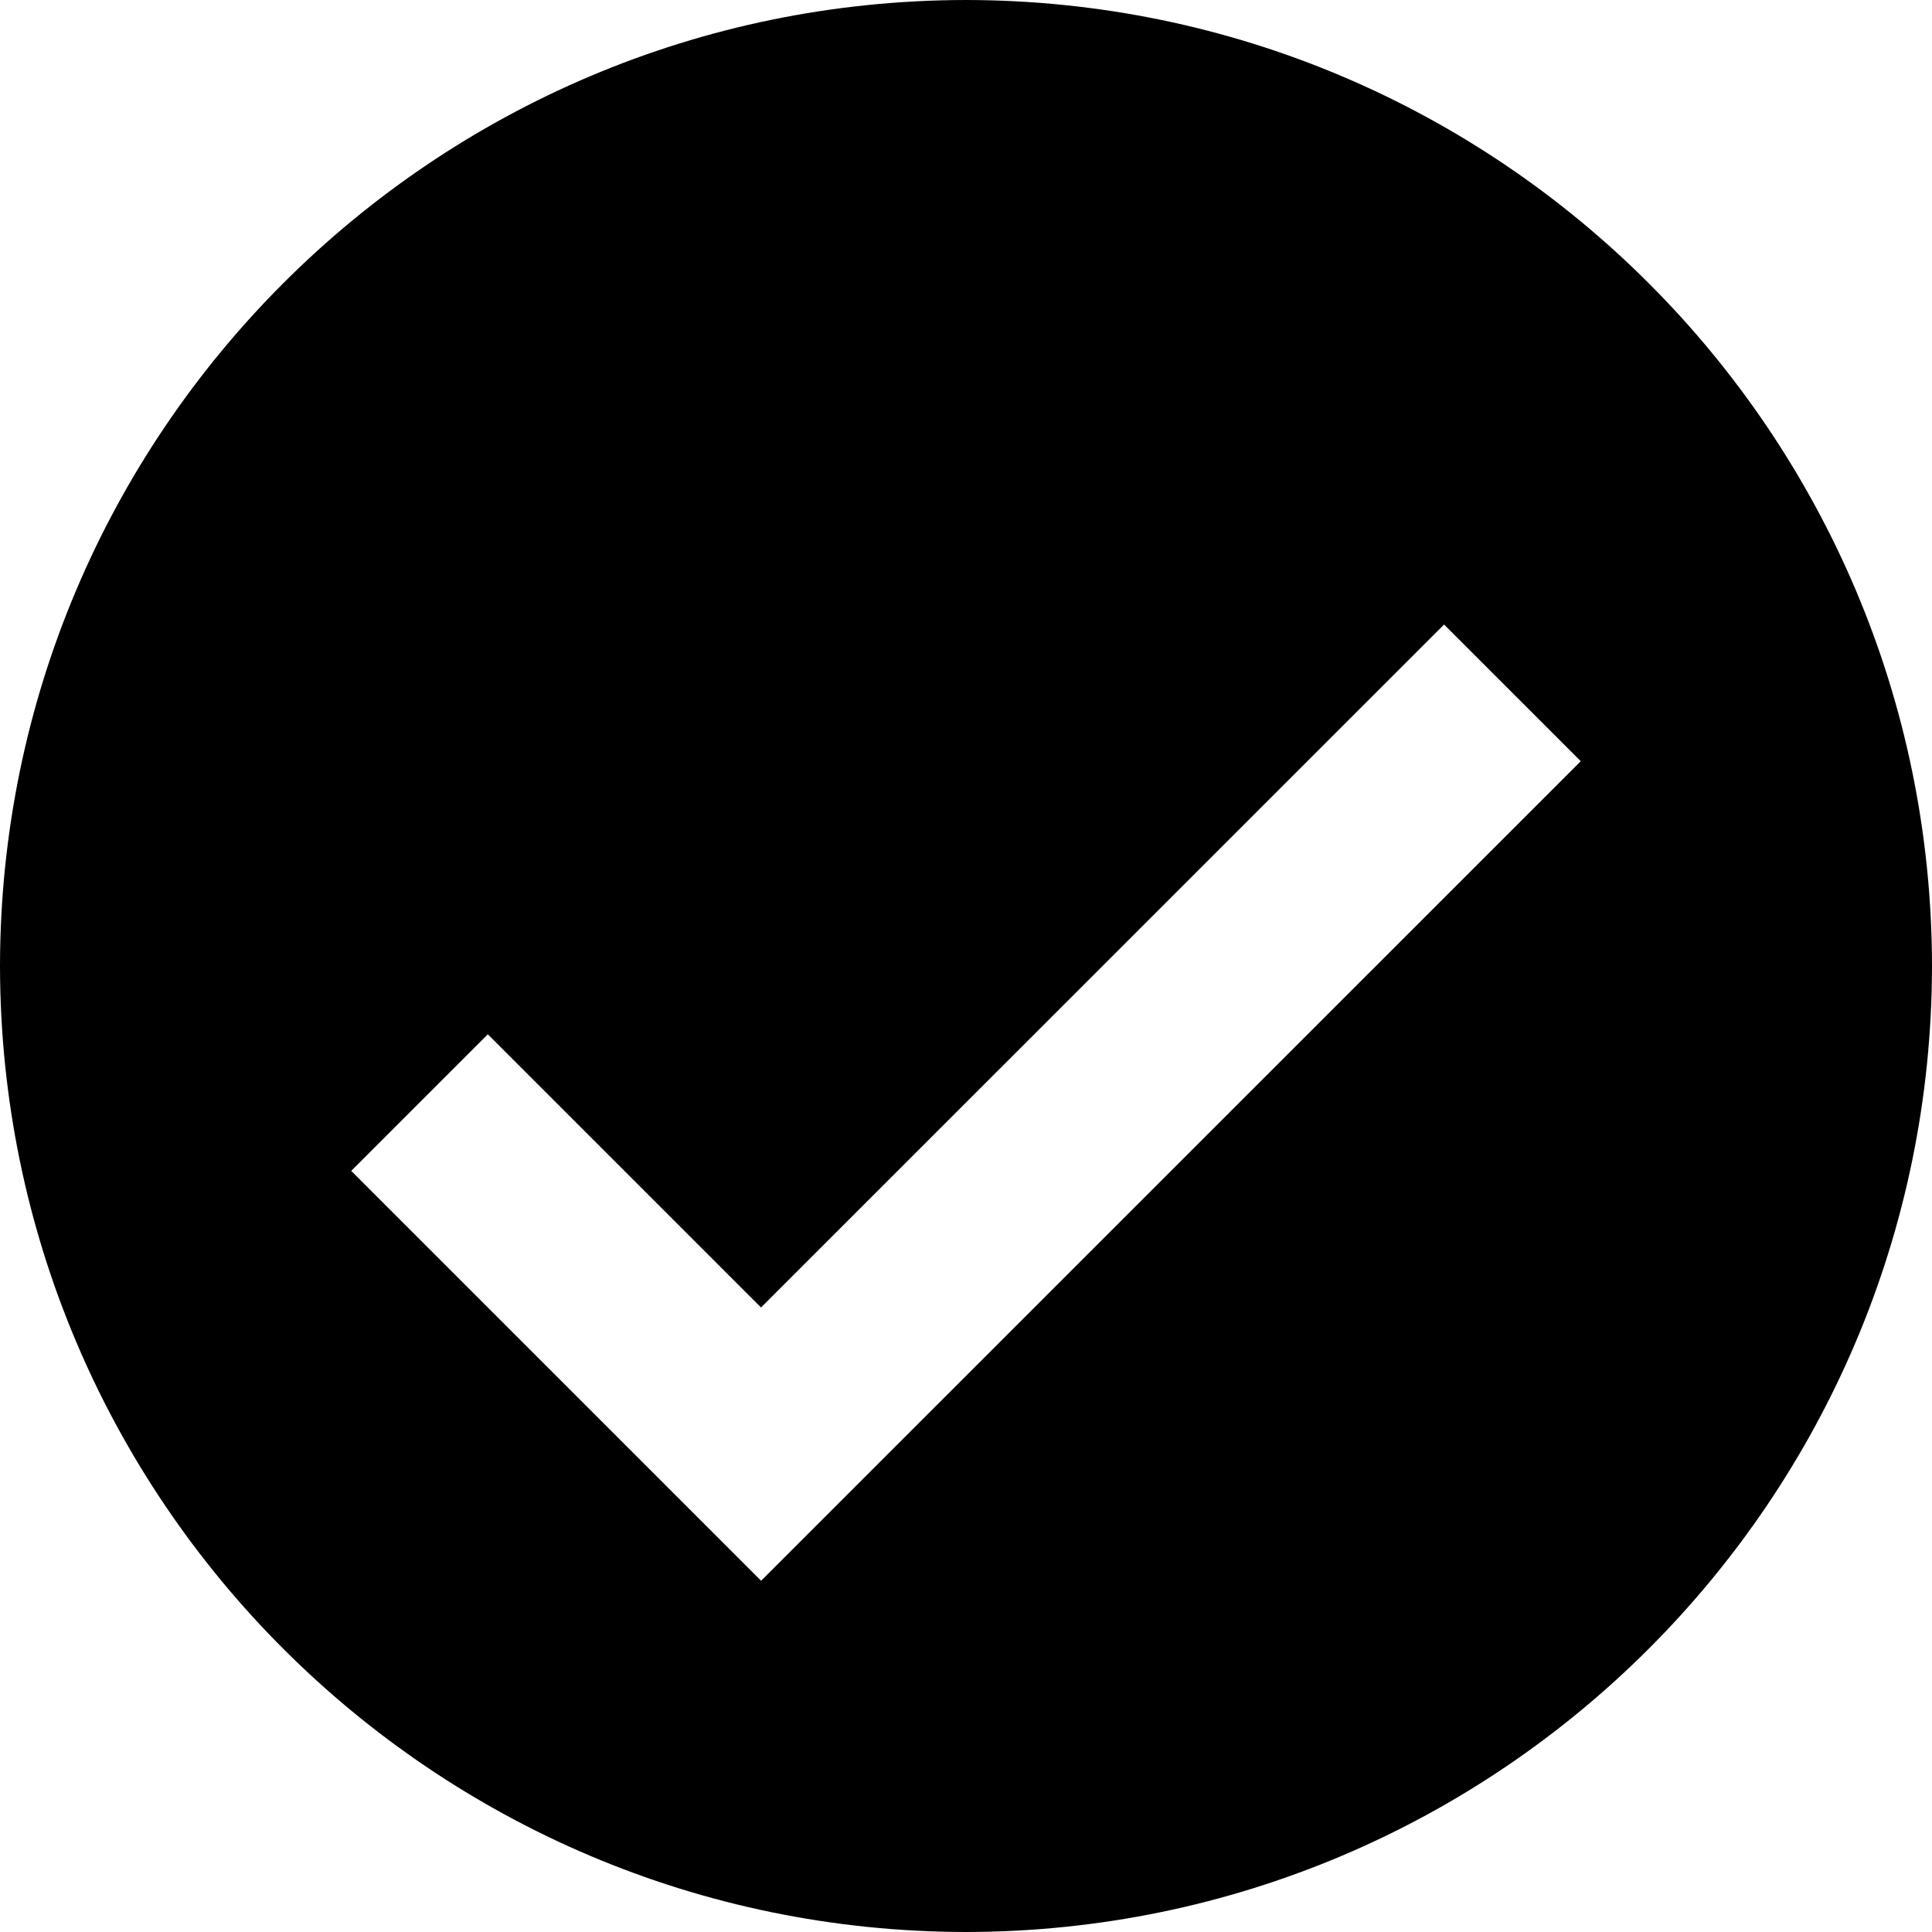
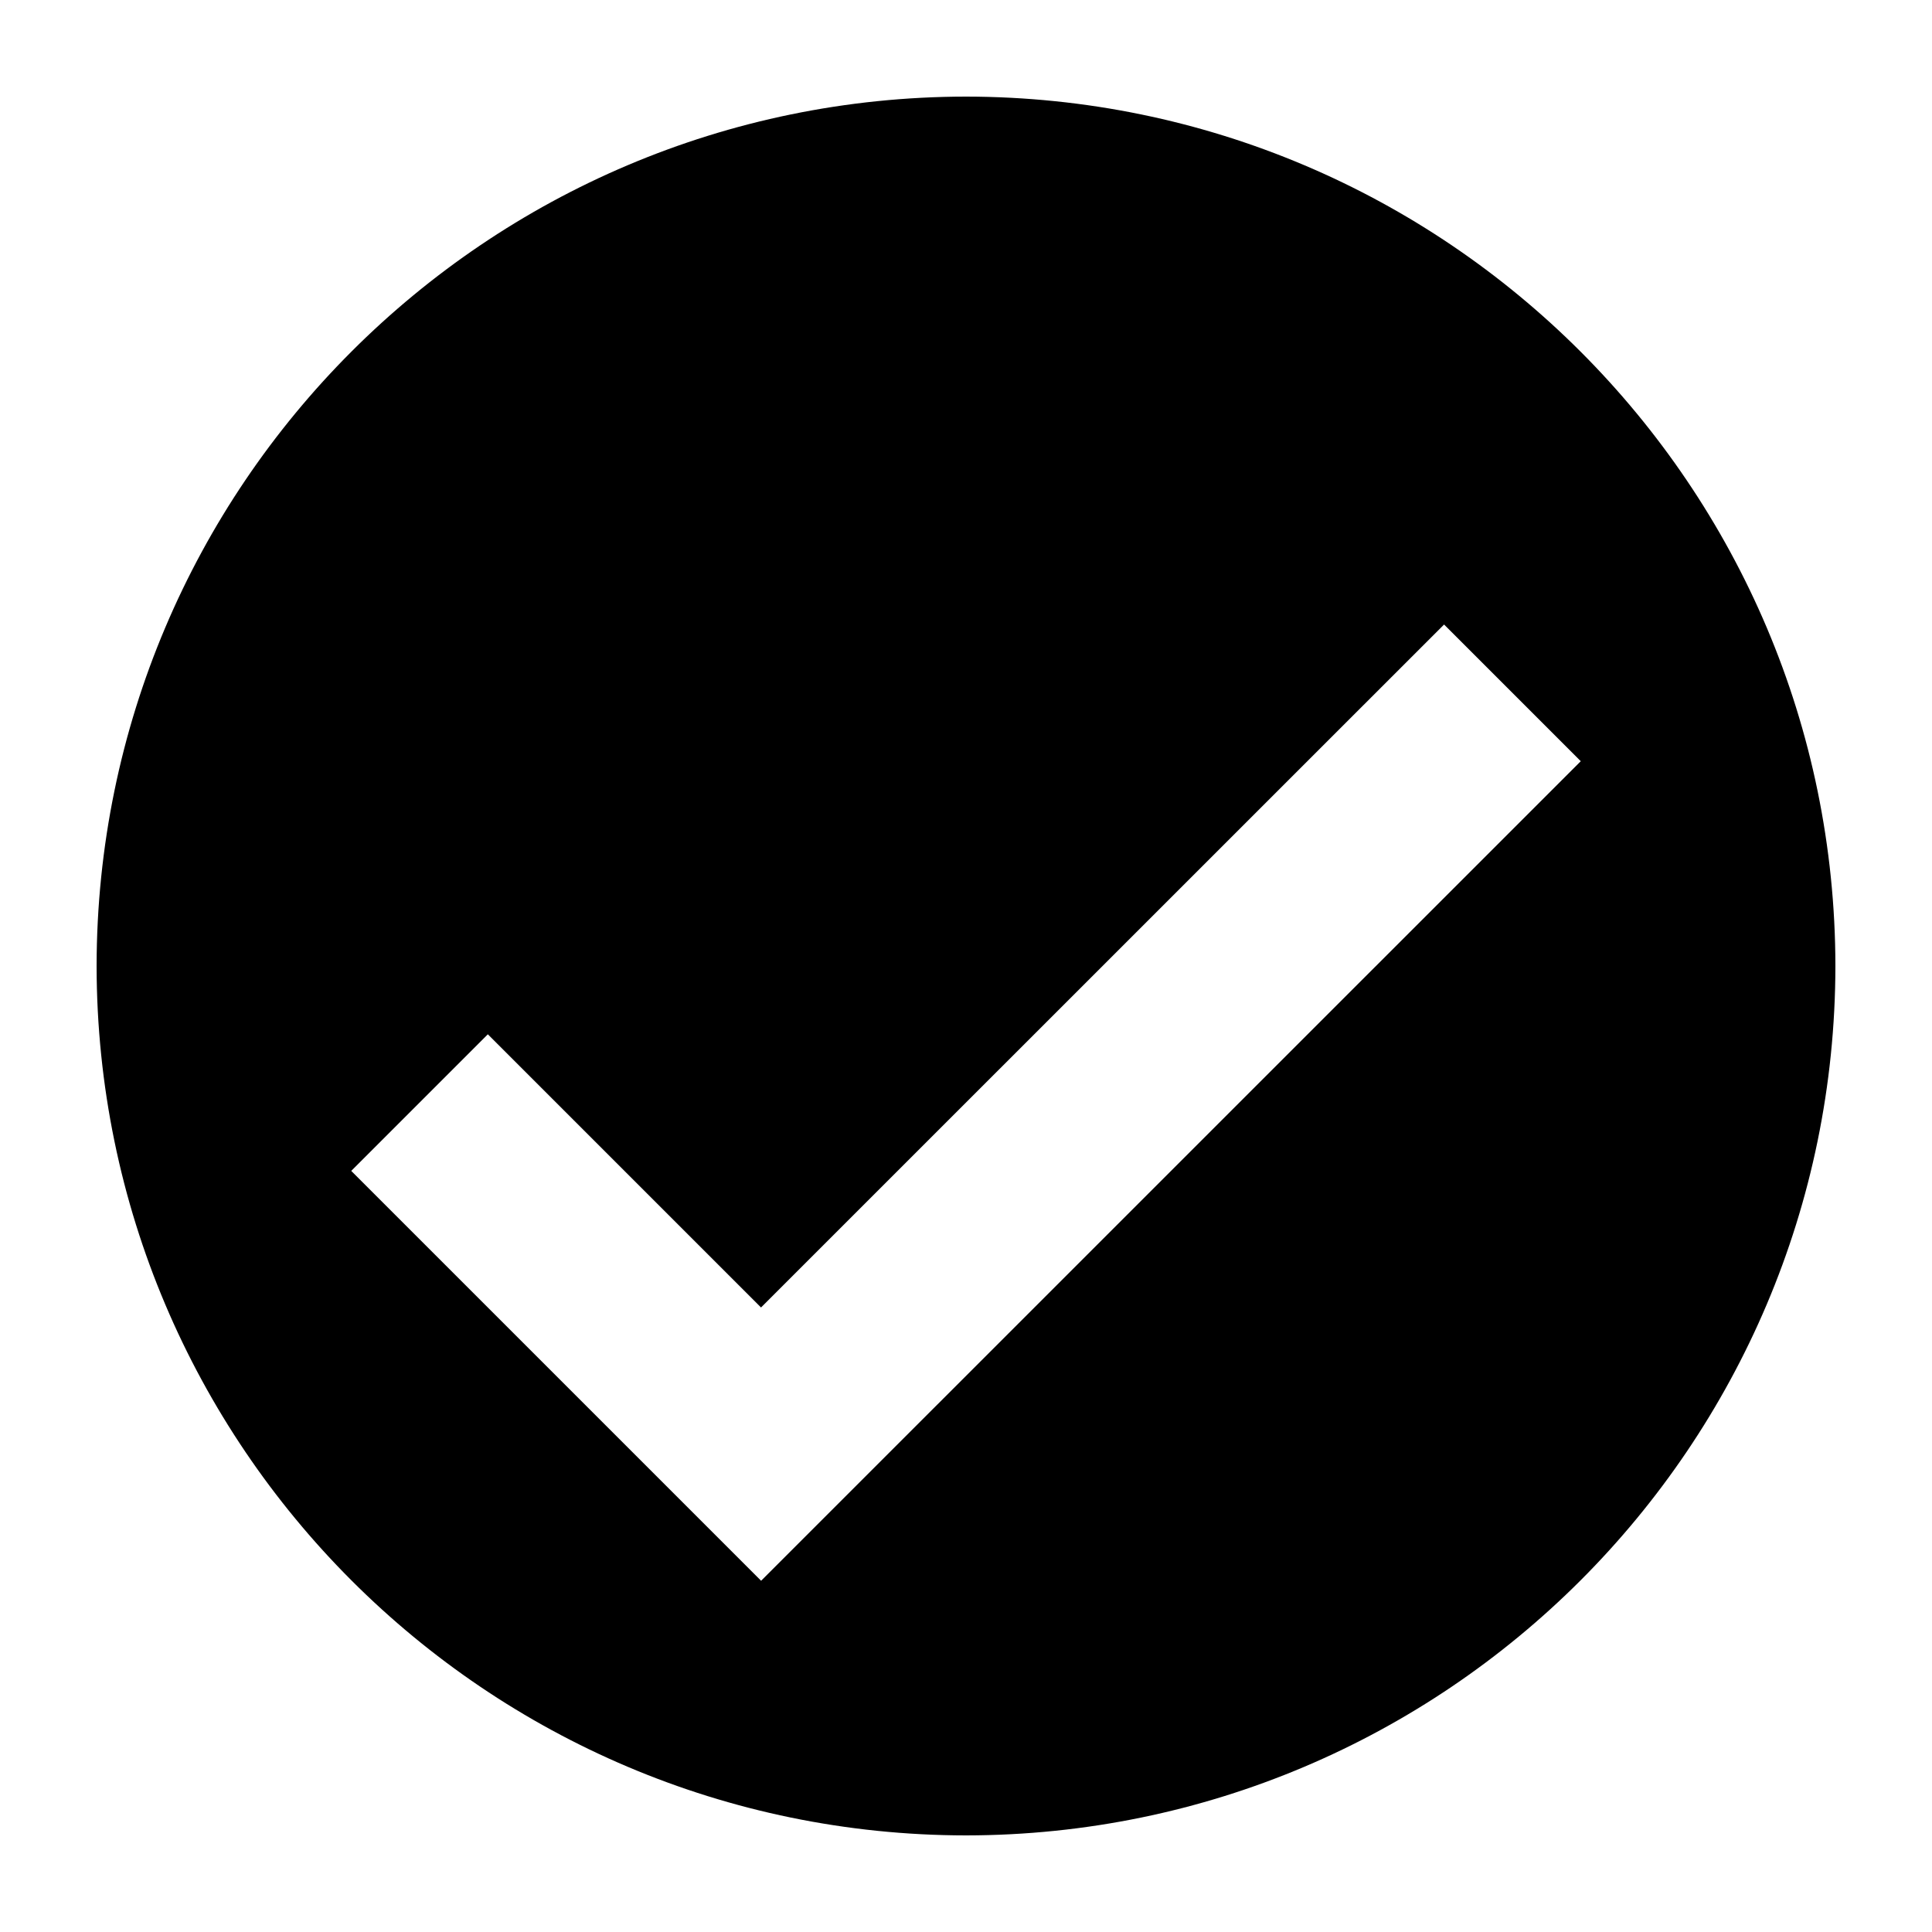
<svg xmlns="http://www.w3.org/2000/svg" width="20" height="20" viewBox="0 0 20 20">
  <defs>
    <clipPath id="b">
      <rect width="20" height="20" />
    </clipPath>
  </defs>
  <g id="a" clip-path="url(#b)">
-     <path d="M-1980-40a10.011,10.011,0,0,1-10-10,10.011,10.011,0,0,1,10-10,10.011,10.011,0,0,1,10,10A10.011,10.011,0,0,1-1980-40Zm-4.95-9.293h0l-1.414,1.414,4.243,4.243,8.485-8.484-1.415-1.415-7.071,7.07-2.828-2.828Z" transform="translate(1990 60)" />
+     <path d="M-1981-42a9.01,9.01,0,0,1-9-9,9.01,9.01,0,0,1,9-9,9.01,9.01,0,0,1,9,9A9.01,9.01,0,0,1-1981-42Zm-4.95-8.293h0l-1.414,1.414,4.243,4.243,8.485-8.484-1.415-1.415-7.071,7.07-2.828-2.828Z" transform="translate(1991 61)" />
  </g>
</svg>
